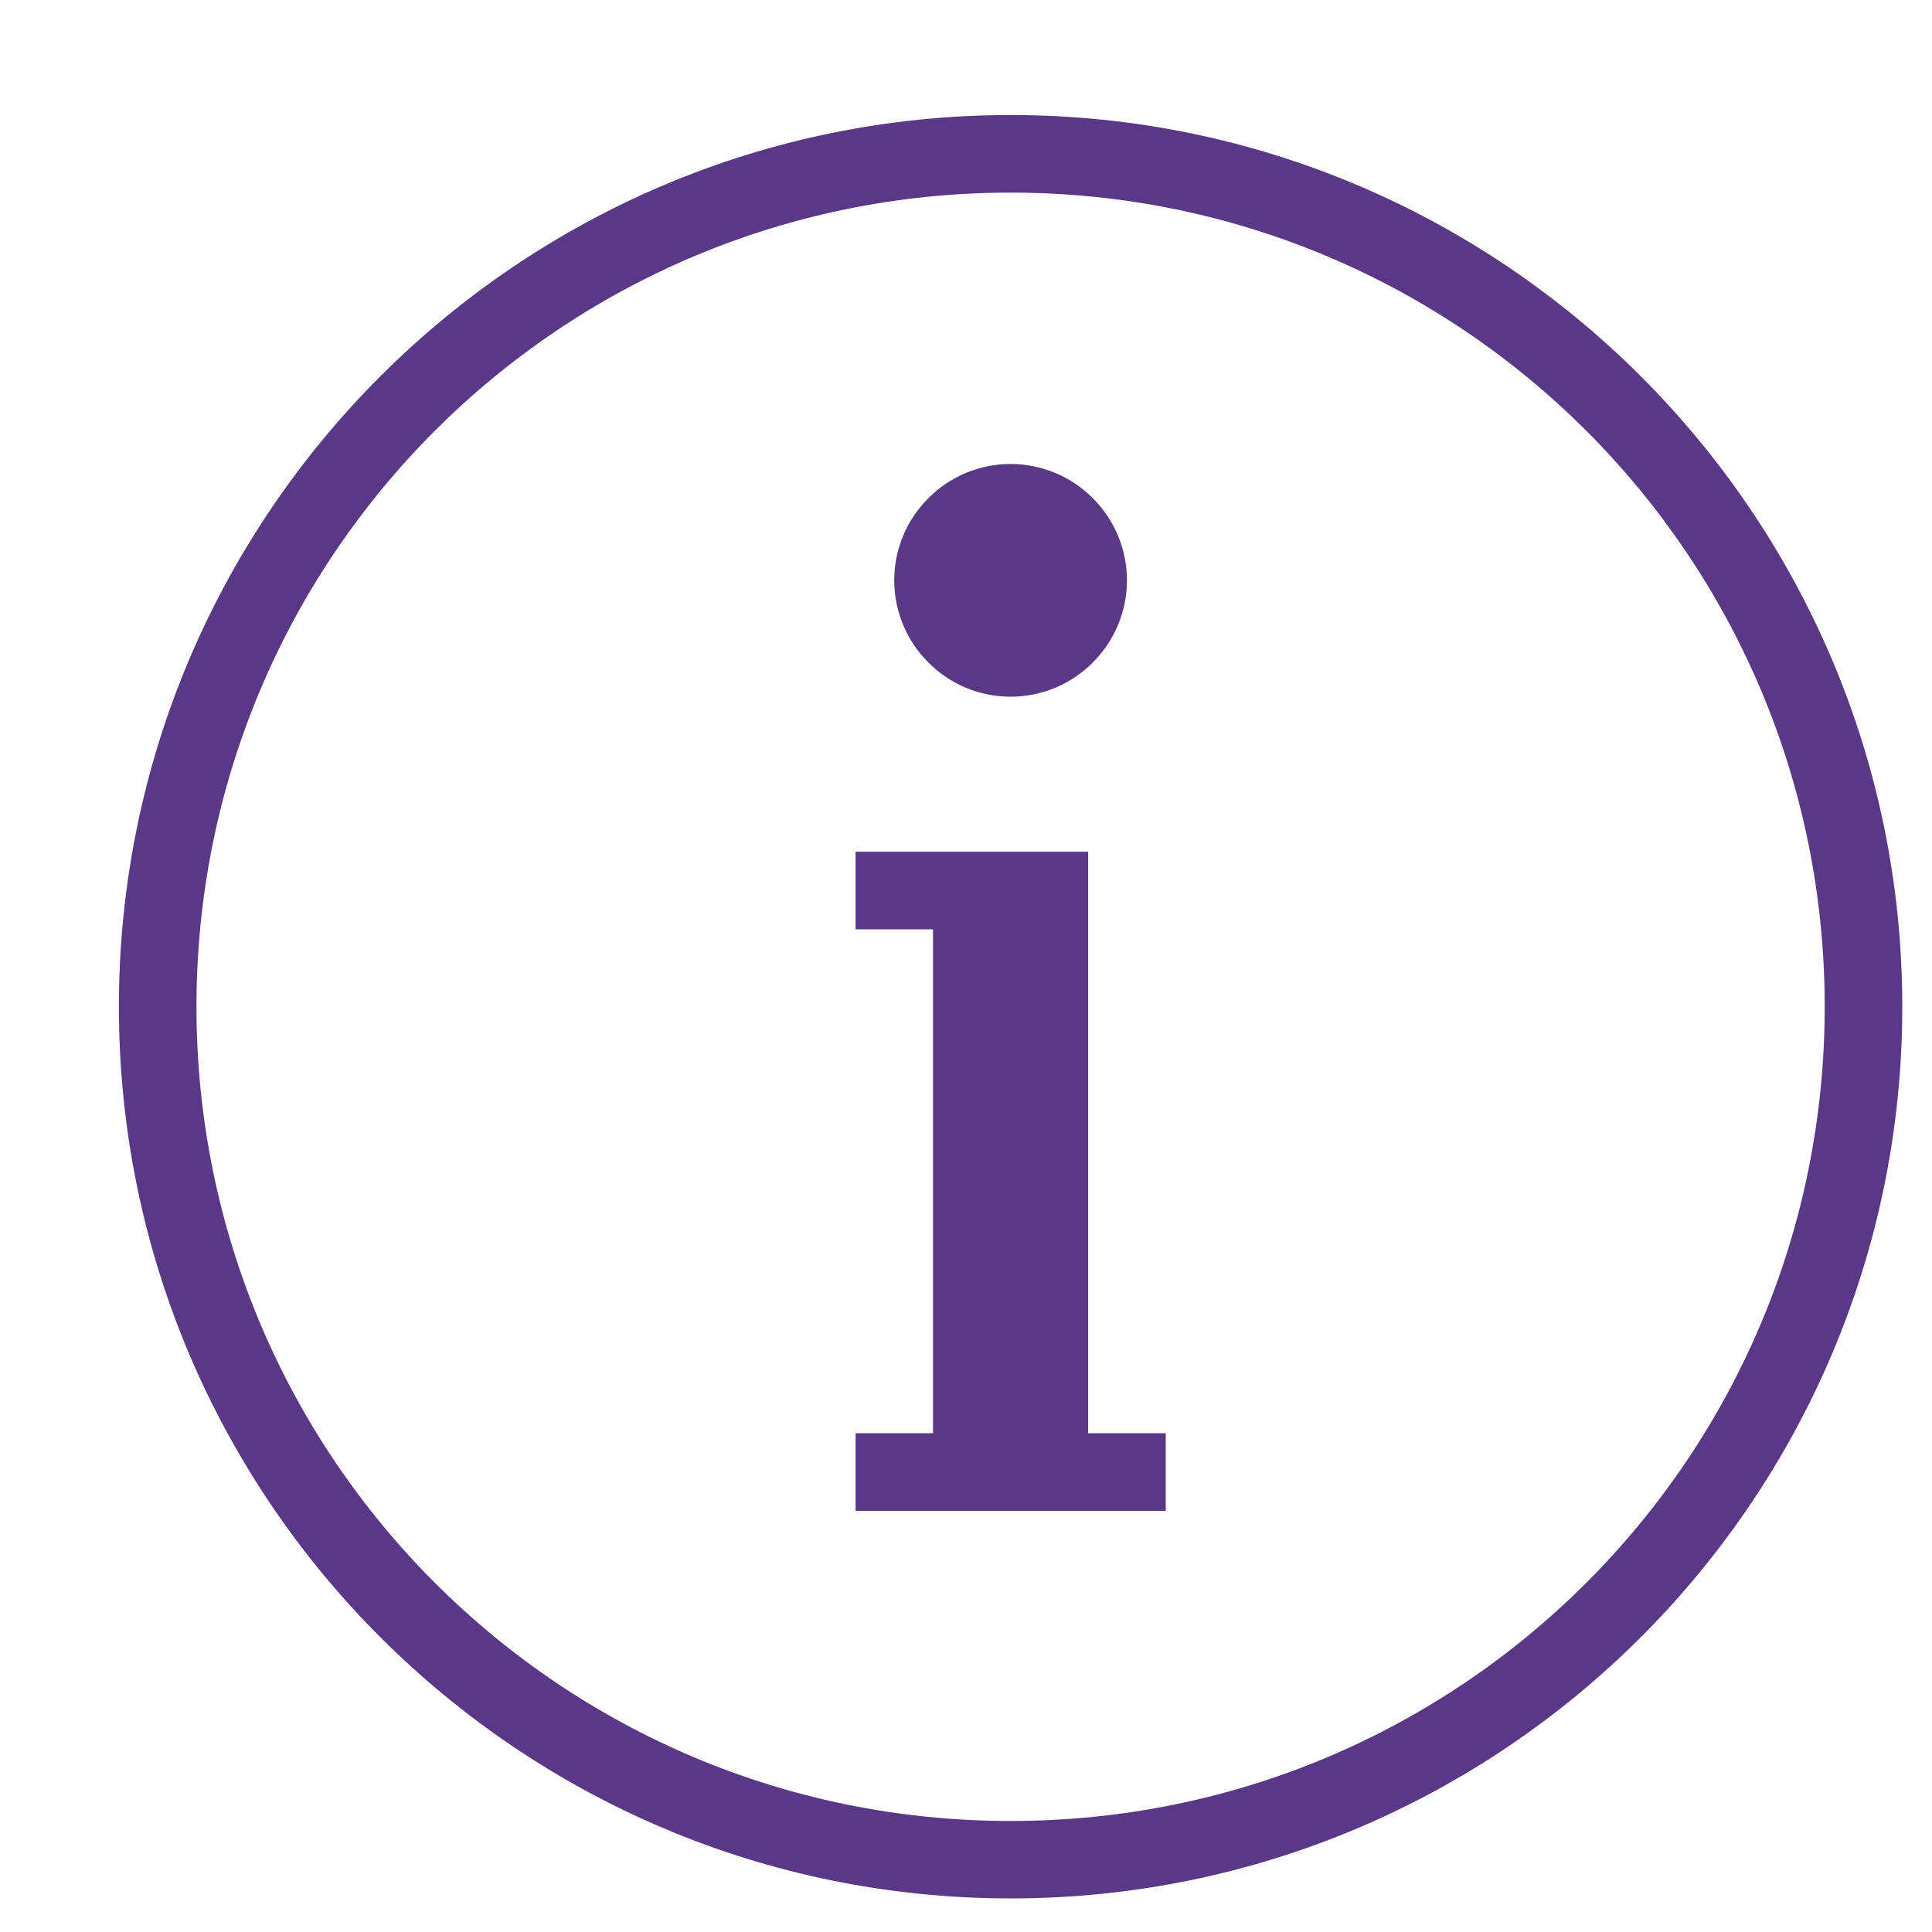
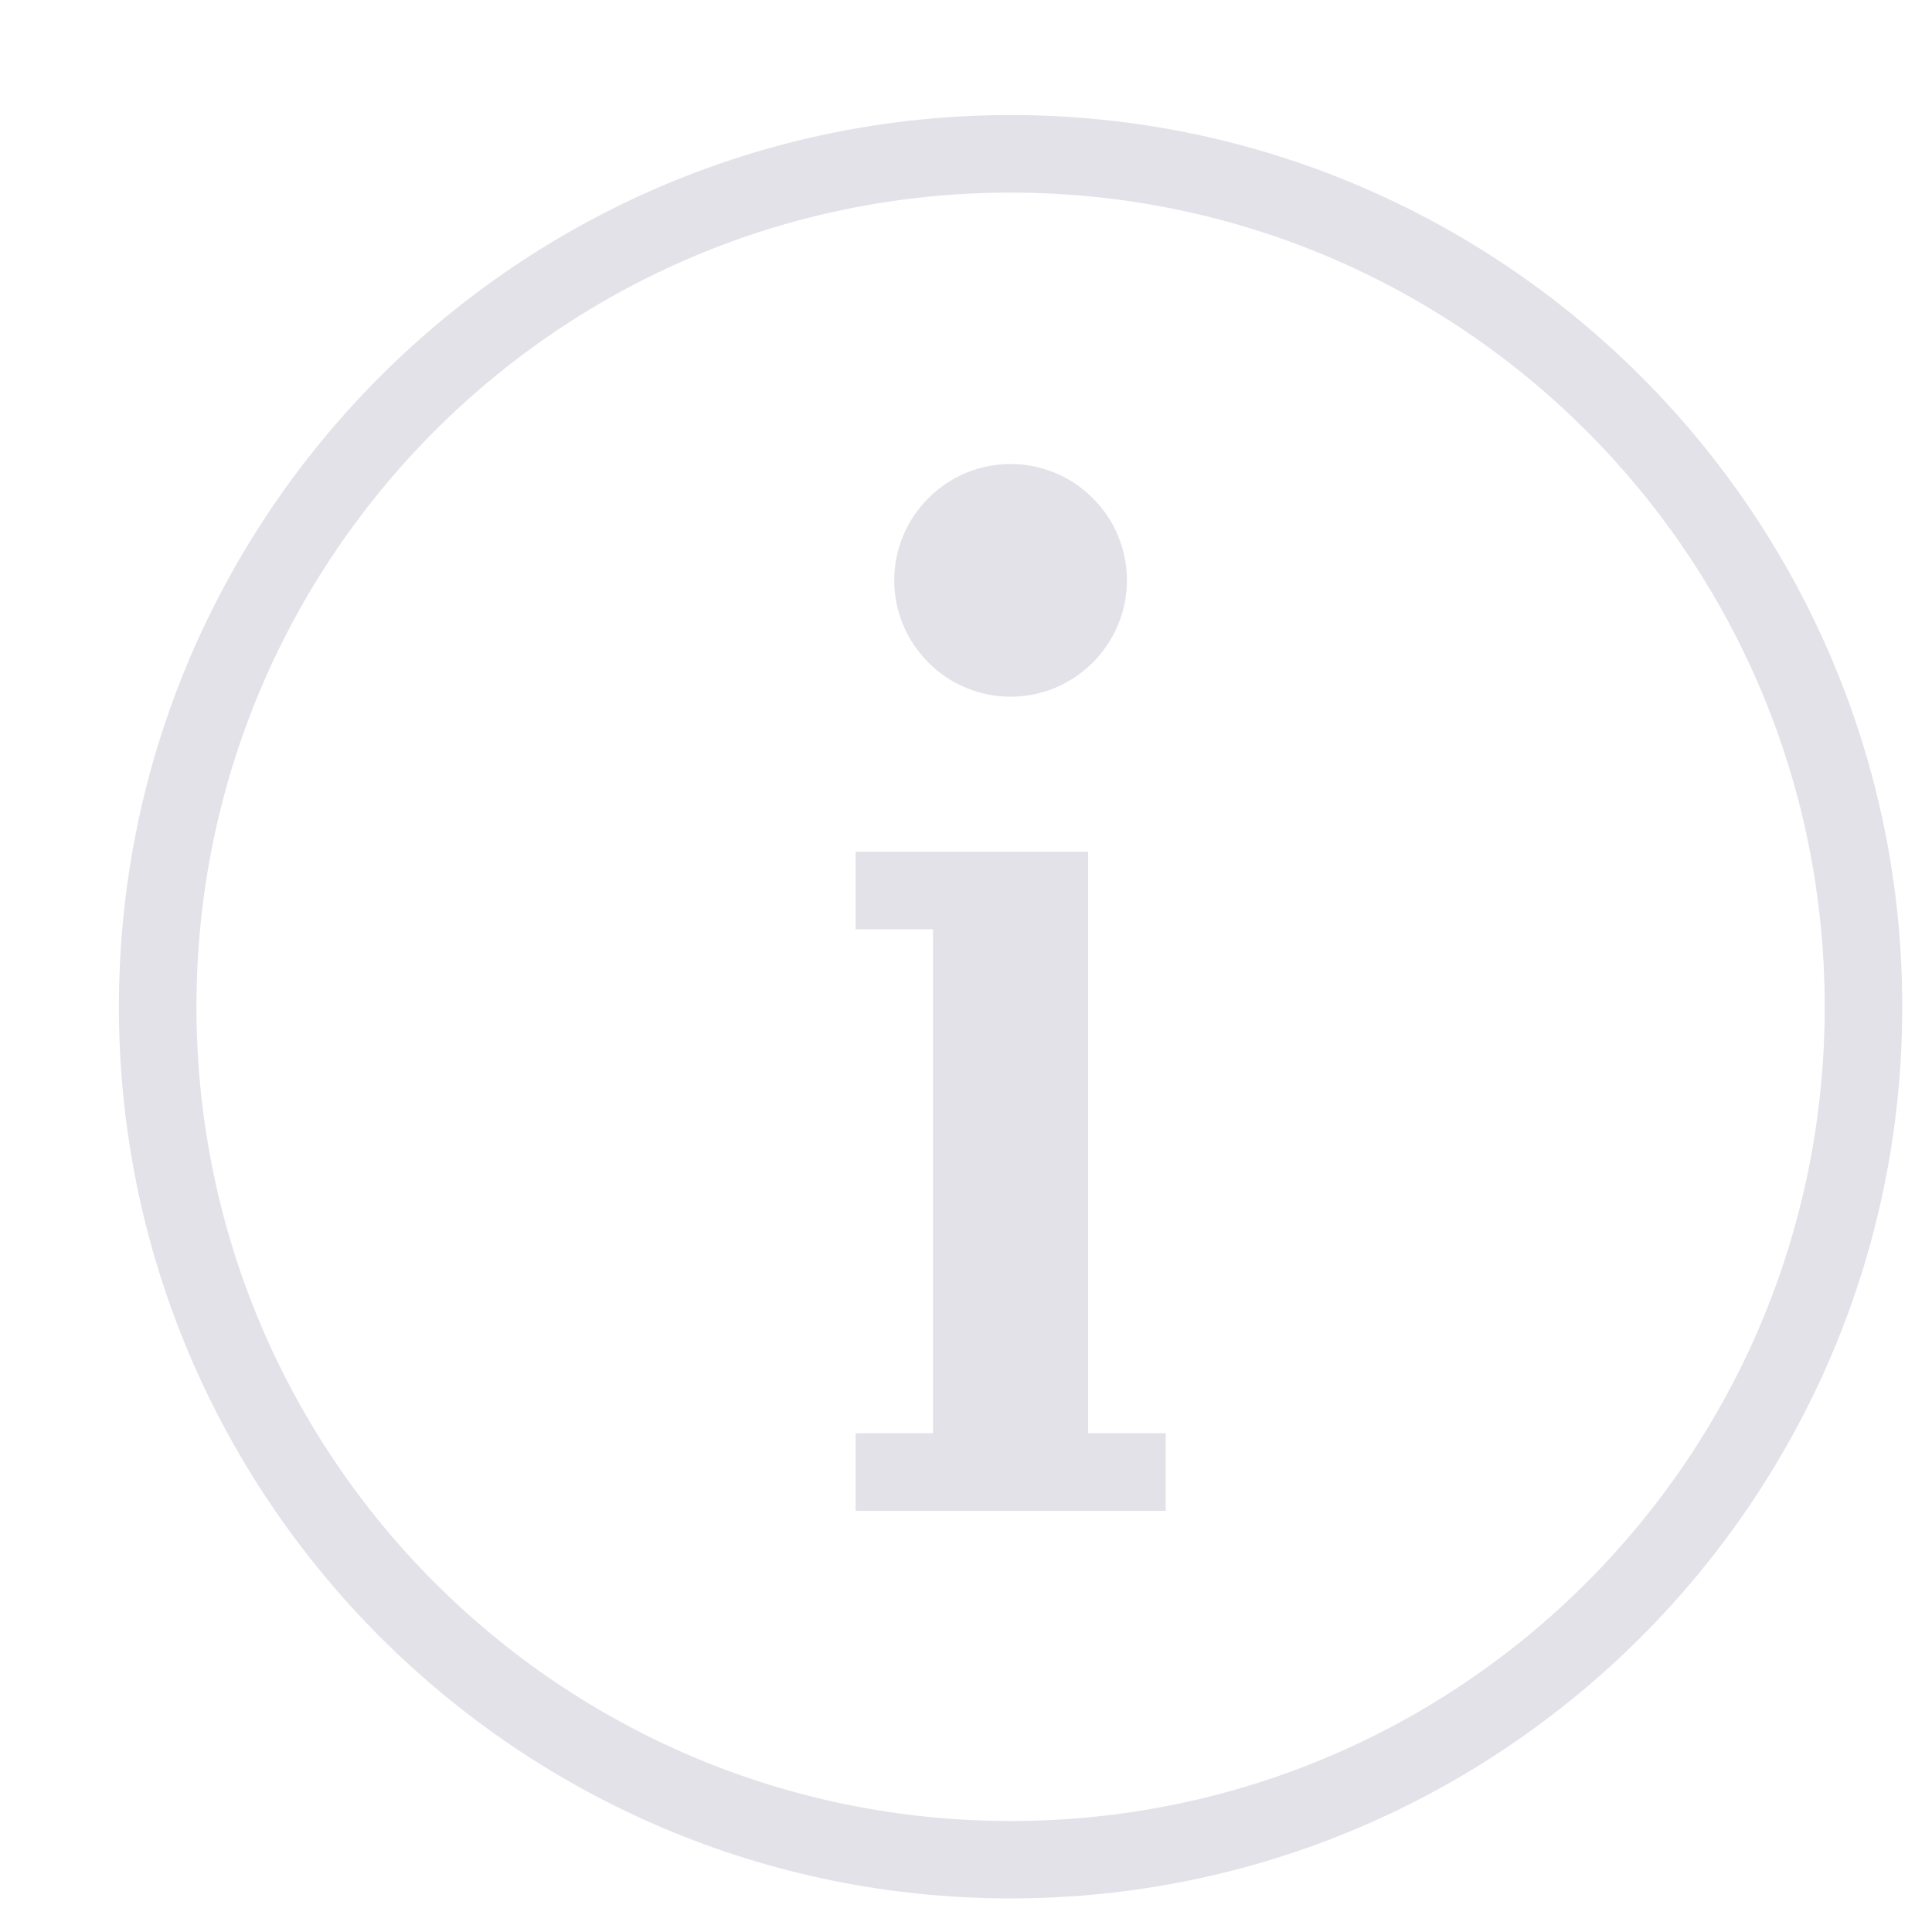
<svg xmlns="http://www.w3.org/2000/svg" width="13" height="13" viewBox="0 0 13 13" fill="none">
-   <path d="M6.8 0.774C3.489 0.774 0.8 3.464 0.8 6.774C0.8 10.085 3.489 12.774 6.8 12.774C10.111 12.774 12.8 10.085 12.8 6.774C12.8 3.464 10.111 0.774 6.8 0.774ZM6.8 1.296C9.829 1.296 12.278 3.746 12.278 6.774C12.278 9.803 9.829 12.253 6.8 12.253C3.771 12.253 1.322 9.803 1.322 6.774C1.322 3.746 3.771 1.296 6.8 1.296ZM6.8 3.122C6.592 3.122 6.393 3.205 6.247 3.352C6.1 3.498 6.017 3.697 6.017 3.905C6.017 4.112 6.1 4.312 6.247 4.458C6.393 4.605 6.592 4.688 6.8 4.688C7.008 4.688 7.207 4.605 7.353 4.458C7.5 4.312 7.583 4.112 7.583 3.905C7.583 3.697 7.5 3.498 7.353 3.352C7.207 3.205 7.008 3.122 6.8 3.122V3.122ZM5.757 5.731V6.253H6.017H6.278V9.644H6.017H5.757V10.166H6.017H6.278H7.322H7.583H7.844V9.644H7.583H7.322V5.731H7.061H6.017H5.757Z" fill="#593888" />
+   <path d="M6.8 0.774C3.489 0.774 0.8 3.464 0.8 6.774C0.8 10.085 3.489 12.774 6.8 12.774C10.111 12.774 12.8 10.085 12.8 6.774C12.8 3.464 10.111 0.774 6.8 0.774ZM6.8 1.296C9.829 1.296 12.278 3.746 12.278 6.774C12.278 9.803 9.829 12.253 6.8 12.253C3.771 12.253 1.322 9.803 1.322 6.774C1.322 3.746 3.771 1.296 6.8 1.296ZM6.8 3.122C6.592 3.122 6.393 3.205 6.247 3.352C6.1 3.498 6.017 3.697 6.017 3.905C6.017 4.112 6.1 4.312 6.247 4.458C6.393 4.605 6.592 4.688 6.8 4.688C7.008 4.688 7.207 4.605 7.353 4.458C7.5 4.312 7.583 4.112 7.583 3.905C7.583 3.697 7.5 3.498 7.353 3.352C7.207 3.205 7.008 3.122 6.8 3.122V3.122ZM5.757 5.731V6.253H6.017H6.278V9.644H6.017H5.757V10.166H6.017H6.278H7.322H7.583H7.844V9.644H7.583H7.322V5.731H7.061H6.017H5.757Z" fill="#e4e2e9" />
</svg>
